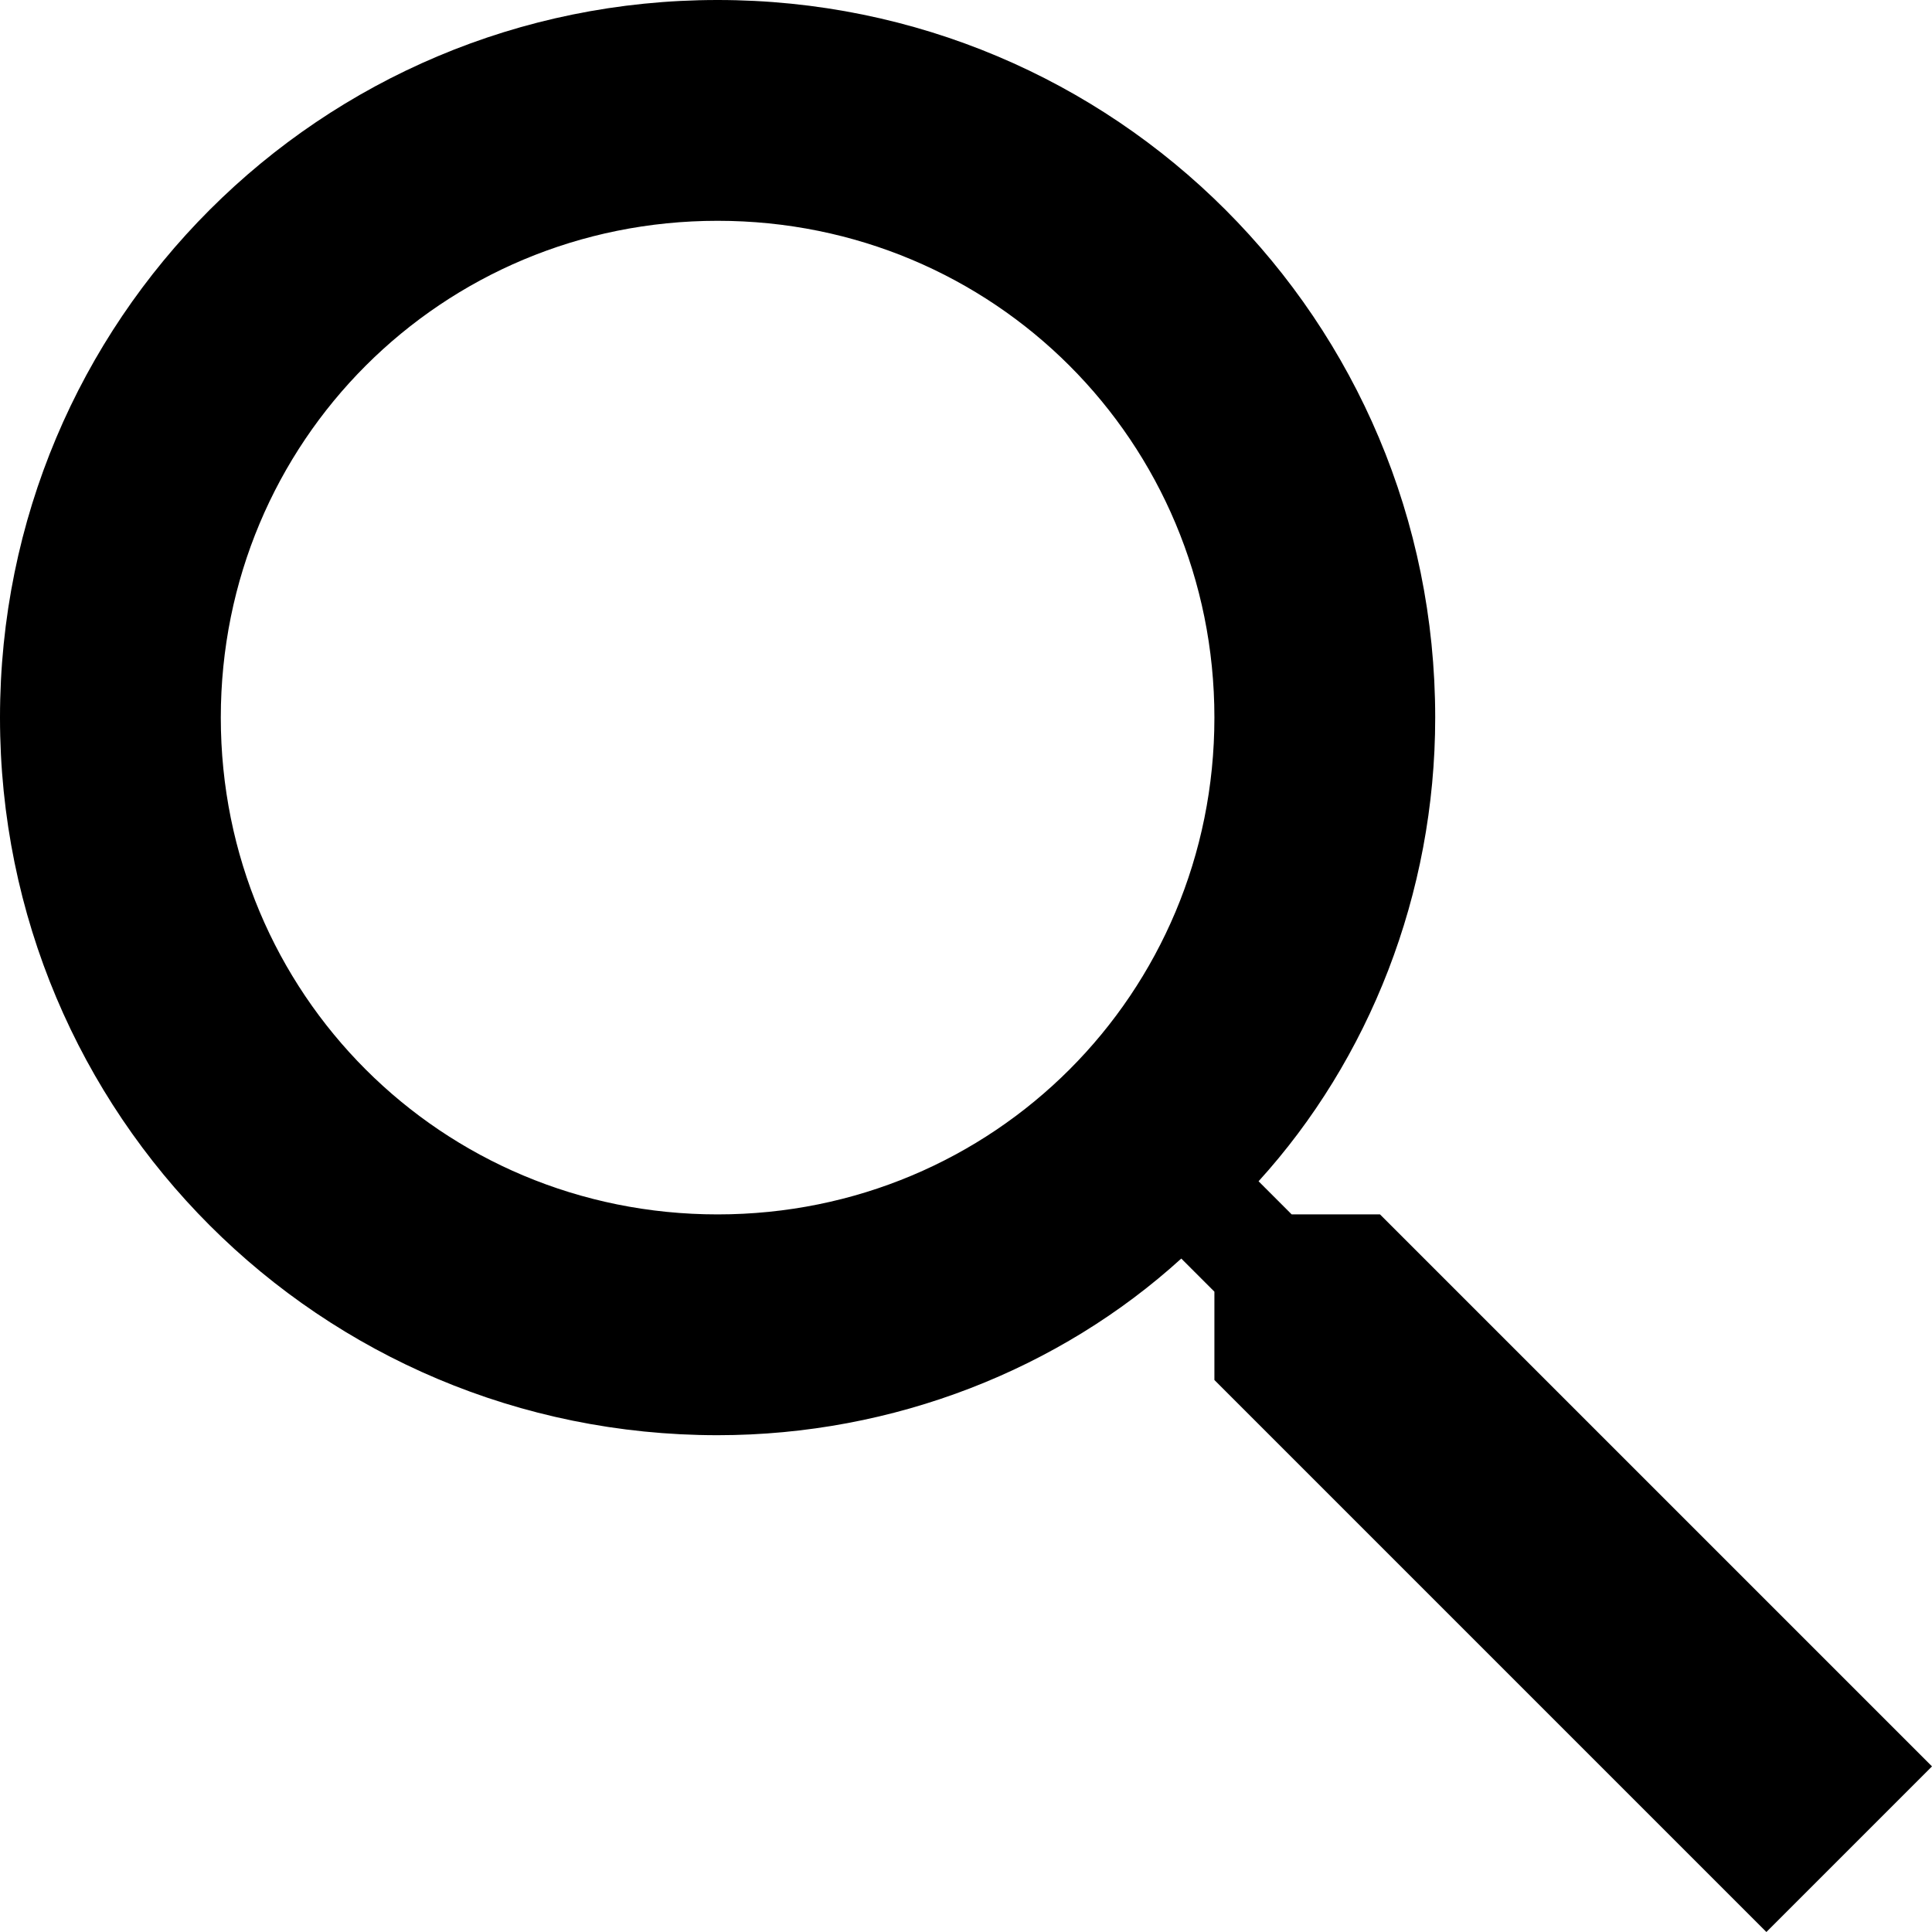
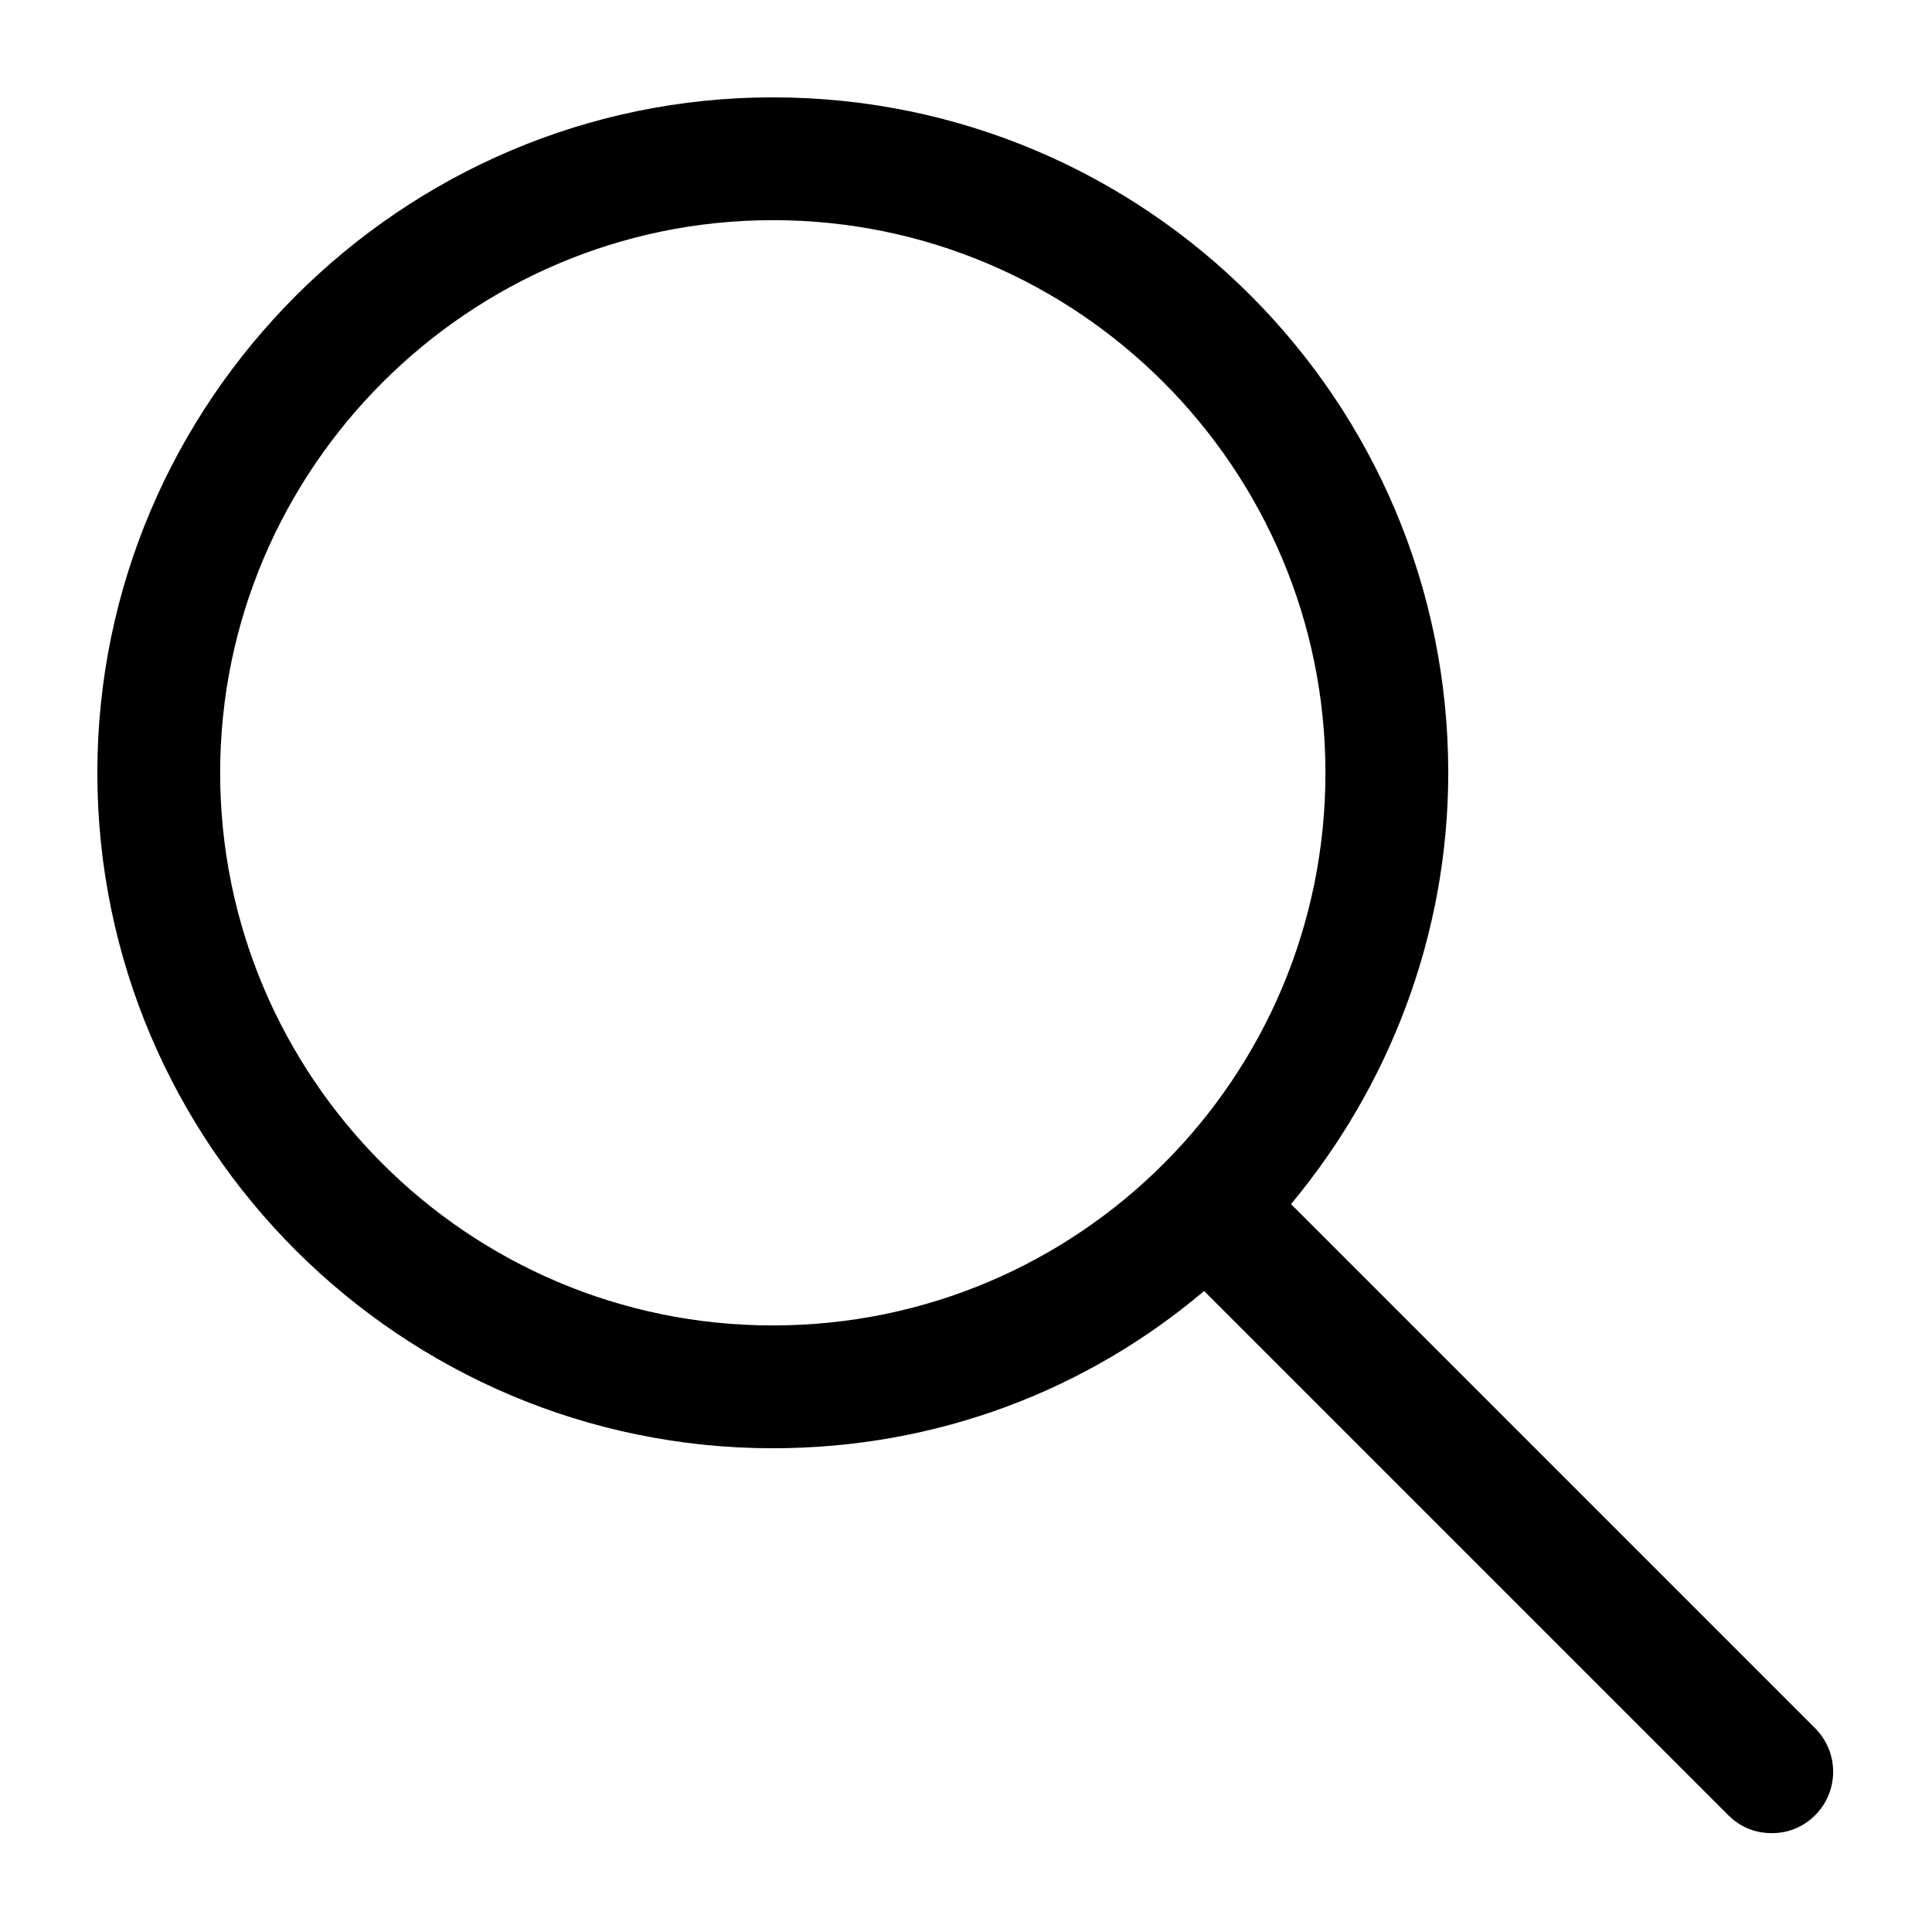
- <svg xmlns="http://www.w3.org/2000/svg" version="1.1" id="Capa_1" x="0px" y="0px" width="446.25px" height="446.25px" viewBox="0 0 446.25 446.25" style="enable-background:new 0 0 446.25 446.25;" xml:space="preserve">
+ <svg xmlns="http://www.w3.org/2000/svg" version="1.1" viewBox="0 0 129 129" enable-background="new 0 0 129 129">
  <g>
-     <g id="search">
-       <path d="M318.75,280.5h-20.4l-7.649-7.65c25.5-28.05,40.8-66.3,40.8-107.1C331.5,73.95,257.55,0,165.75,0S0,73.95,0,165.75    S73.95,331.5,165.75,331.5c40.8,0,79.05-15.3,107.1-40.8l7.65,7.649v20.4L408,446.25L446.25,408L318.75,280.5z M165.75,280.5    C102,280.5,51,229.5,51,165.75S102,51,165.75,51S280.5,102,280.5,165.75S229.5,280.5,165.75,280.5z" />
-     </g>
+     <path d="M51.6,96.7c11,0,21-3.9,28.8-10.5l35,35c0.8,0.8,1.8,1.2,2.9,1.2s2.1-0.4,2.9-1.2c1.6-1.6,1.6-4.2,0-5.8l-35-35   c6.5-7.8,10.5-17.9,10.5-28.8c0-24.9-20.2-45.1-45.1-45.1C26.8,6.5,6.5,26.8,6.5,51.6C6.5,76.5,26.8,96.7,51.6,96.7z M51.6,14.7   c20.4,0,36.9,16.6,36.9,36.9C88.5,72,72,88.5,51.6,88.5c-20.4,0-36.9-16.6-36.9-36.9C14.7,31.3,31.3,14.7,51.6,14.7z" />
  </g>
-   <g>
- </g>
-   <g>
- </g>
-   <g>
- </g>
-   <g>
- </g>
-   <g>
- </g>
-   <g>
- </g>
-   <g>
- </g>
-   <g>
- </g>
-   <g>
- </g>
-   <g>
- </g>
-   <g>
- </g>
-   <g>
- </g>
-   <g>
- </g>
-   <g>
- </g>
-   <g>
- </g>
</svg>
